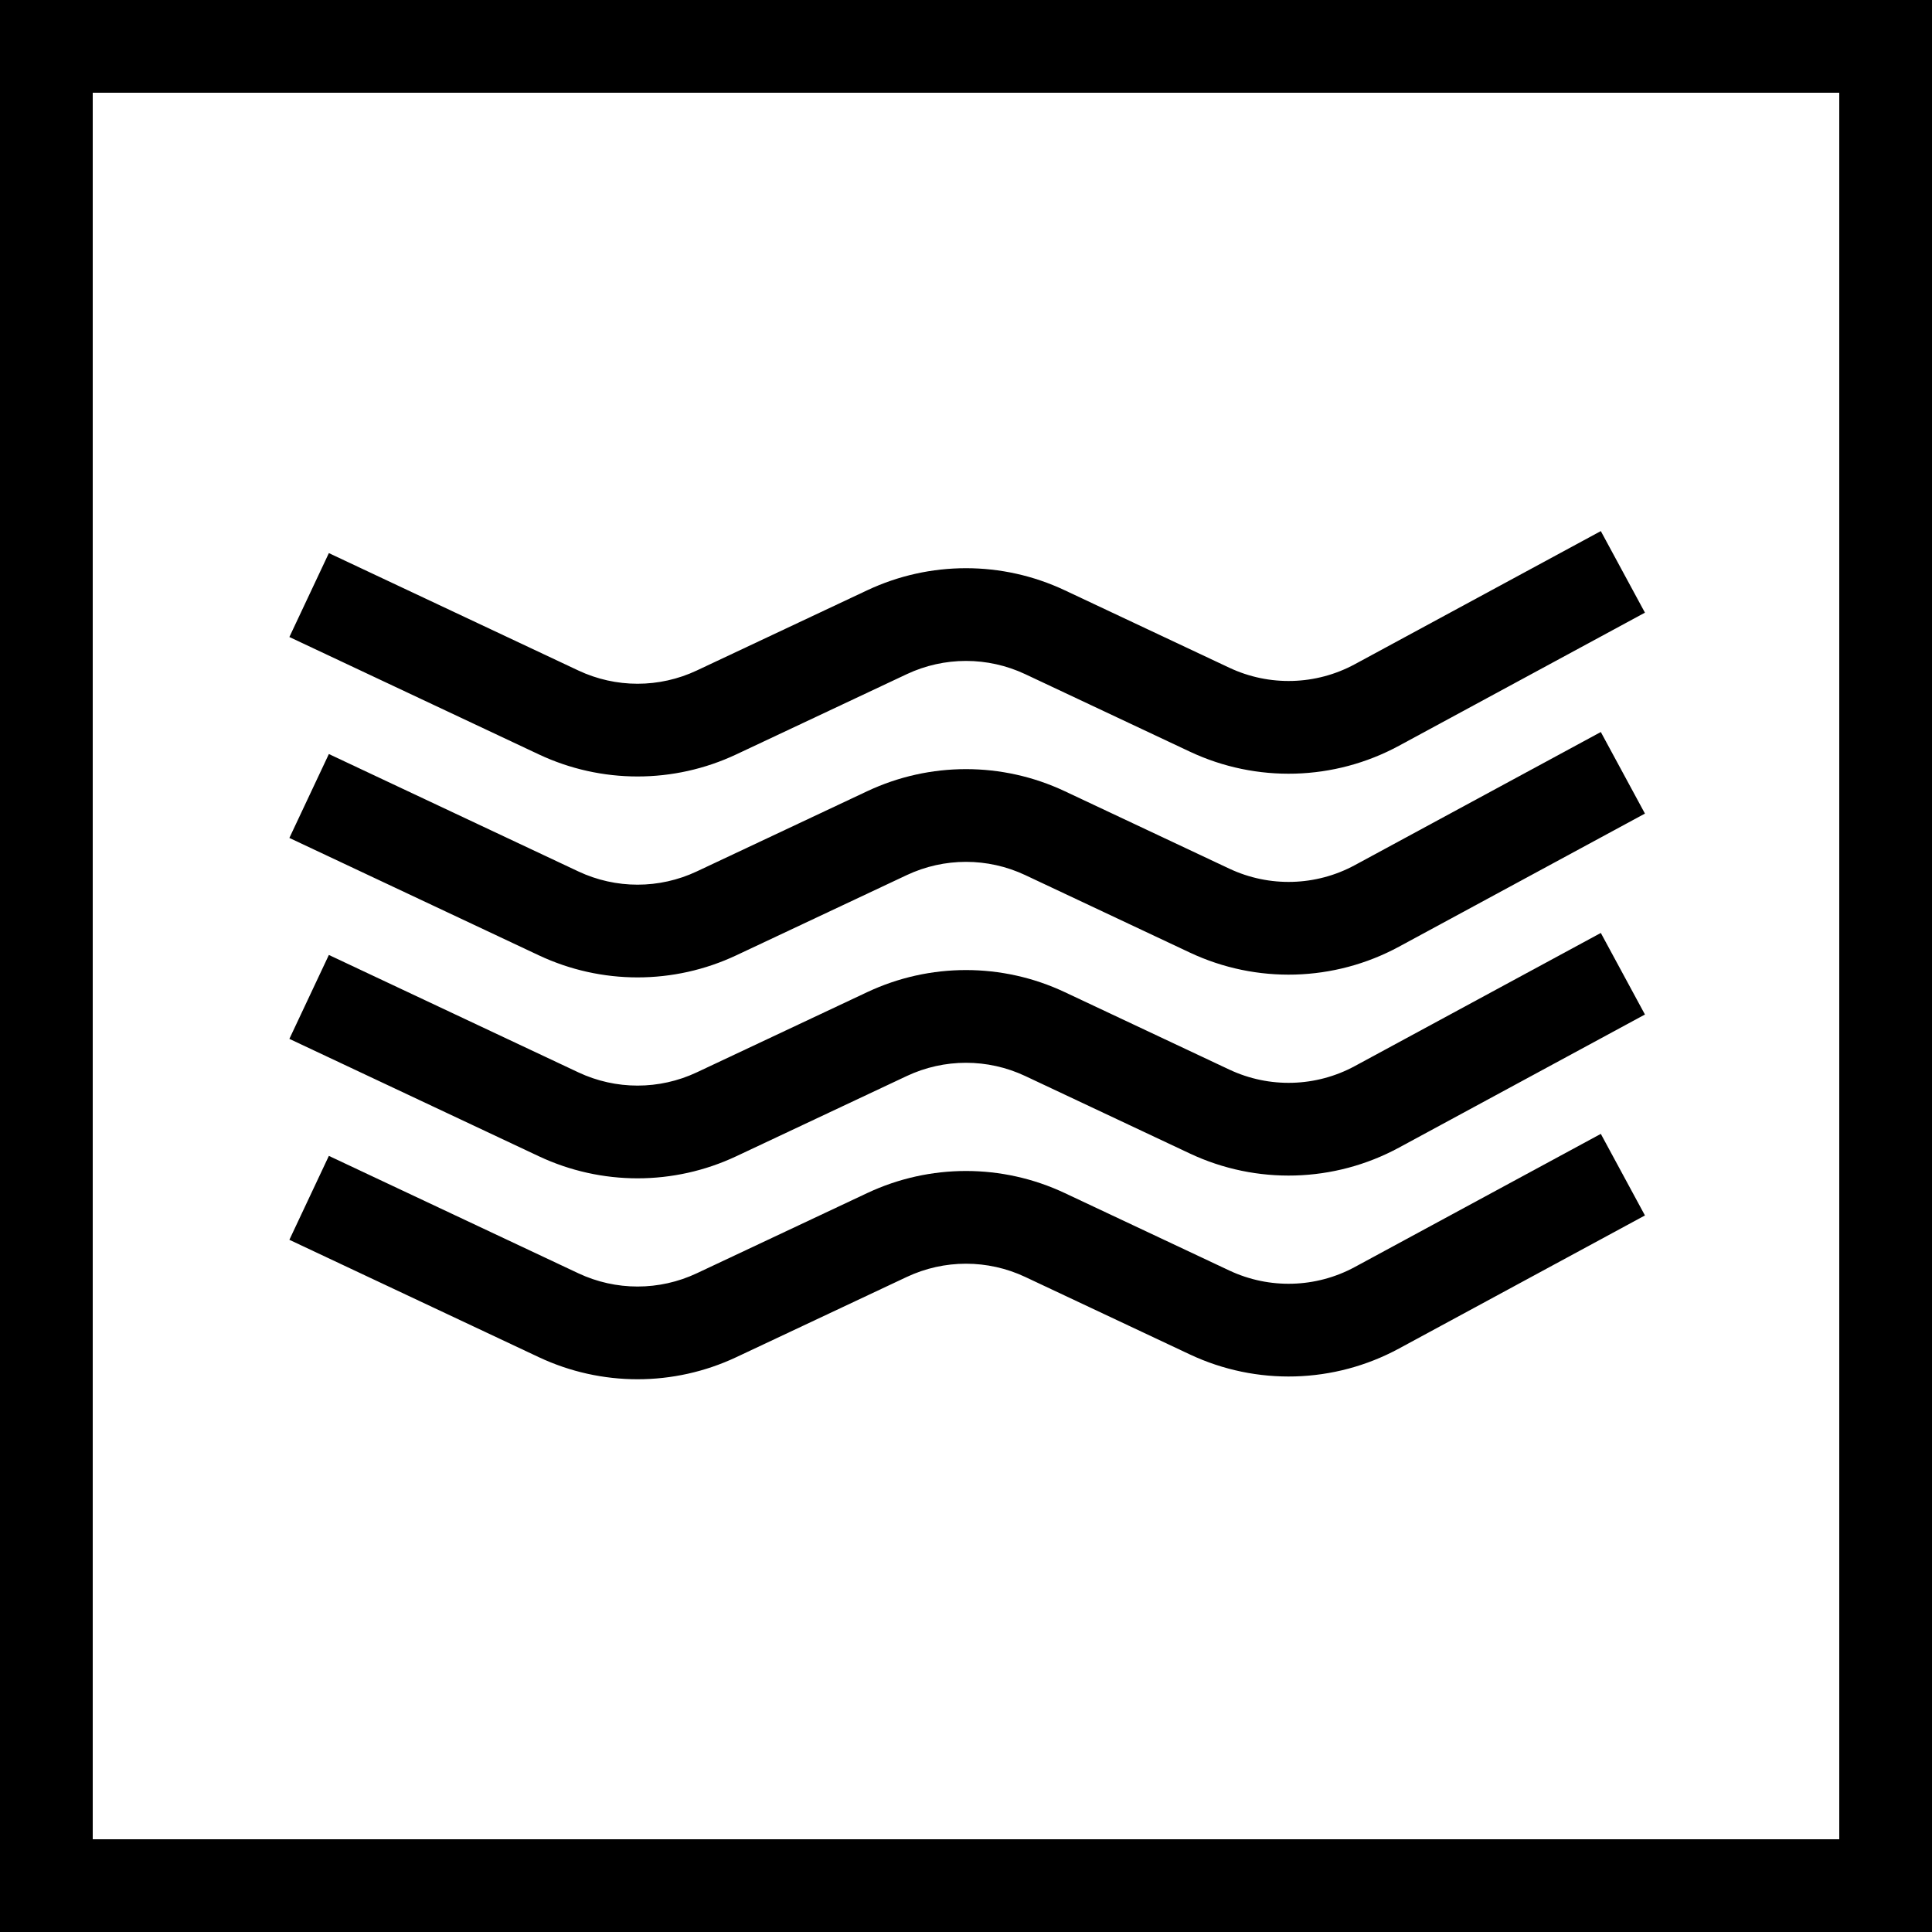
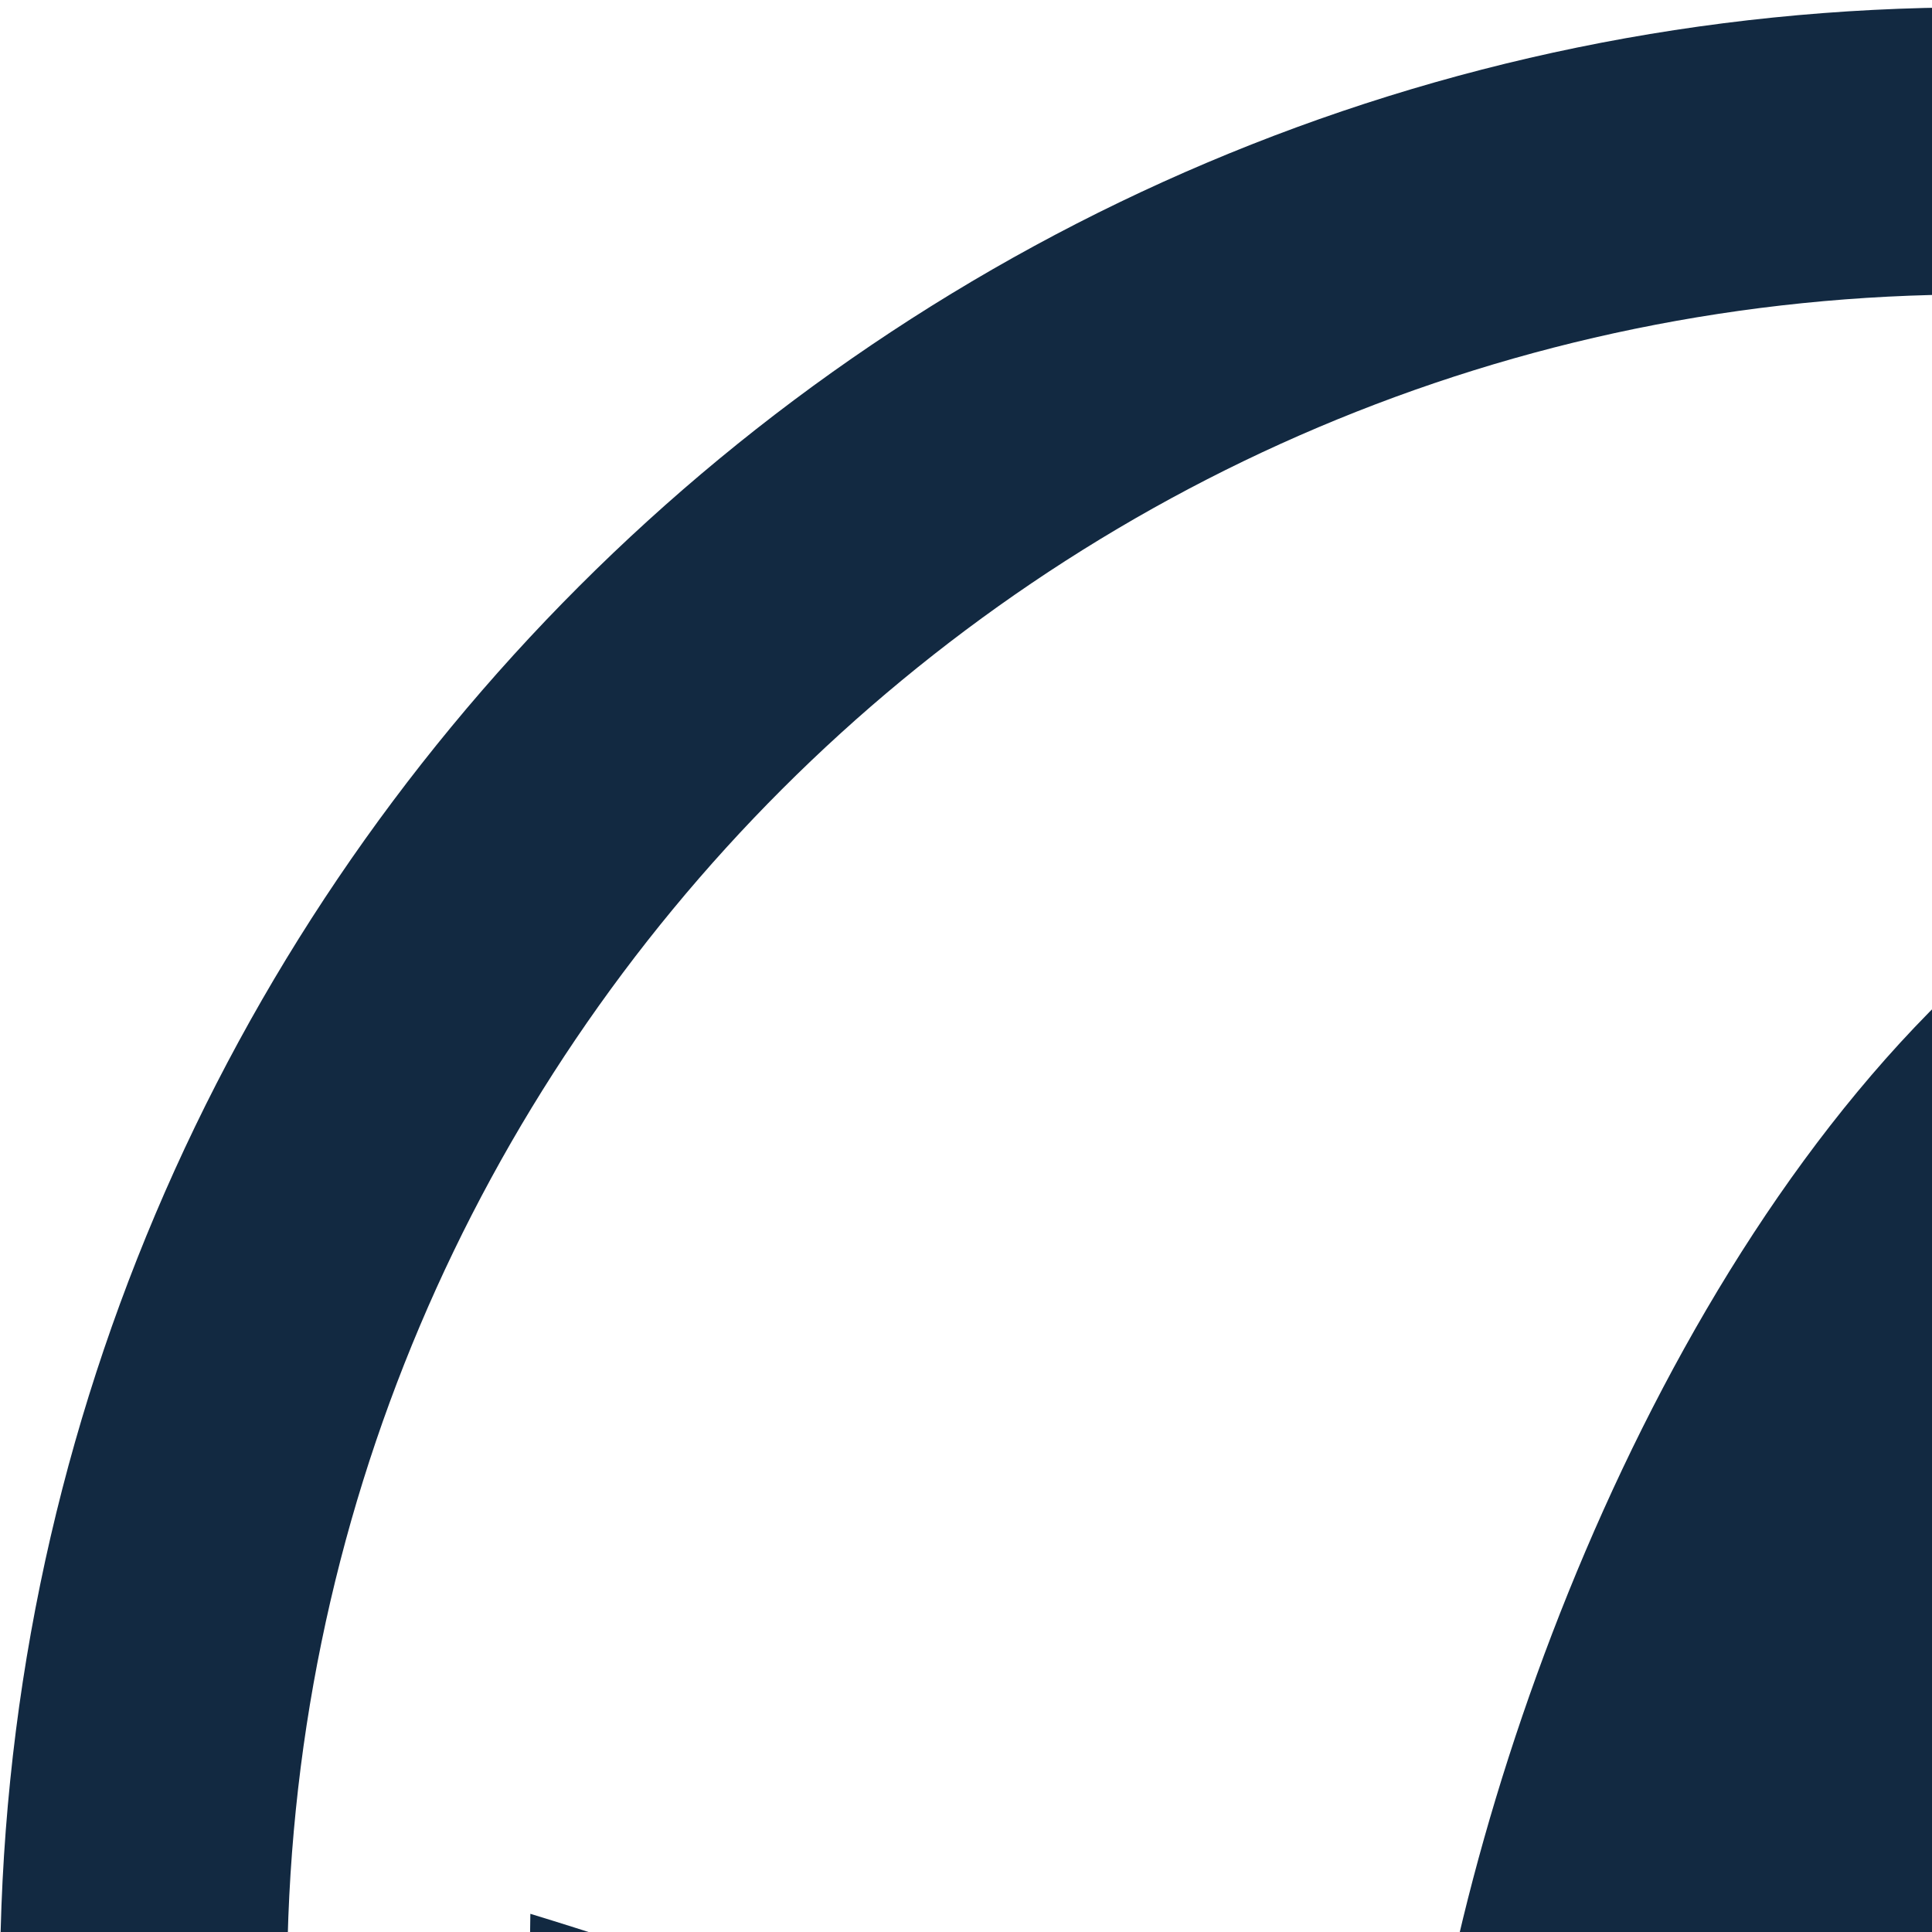
- <svg xmlns="http://www.w3.org/2000/svg" width="125" height="125" viewBox="0 0 125 125" fill="none">
-   <path fill-rule="evenodd" clip-rule="evenodd" d="M87.705 5.277L71.789 13.89C67.597 16.159 62.576 16.3 58.263 14.271L47.61 9.257C45.182 8.115 42.372 8.115 39.945 9.257L28.914 14.448C24.869 16.352 20.186 16.352 16.14 14.448L0 6.853L2.555 1.424L18.695 9.019C21.122 10.162 23.932 10.162 26.36 9.019L37.39 3.828C41.436 1.925 46.119 1.925 50.164 3.828L60.817 8.842C63.405 10.059 66.418 9.975 68.933 8.614L84.85 0L87.705 5.277Z" transform="translate(18.7226 34.3616)" fill="black" />
-   <path fill-rule="evenodd" clip-rule="evenodd" d="M87.705 5.277L71.789 13.89C67.597 16.159 62.576 16.3 58.263 14.271L47.61 9.257C45.182 8.115 42.372 8.115 39.945 9.257L28.914 14.448C24.869 16.352 20.186 16.352 16.14 14.448L0 6.853L2.555 1.424L18.695 9.019C21.122 10.162 23.932 10.162 26.36 9.019L37.39 3.828C41.436 1.925 46.119 1.925 50.164 3.828L60.817 8.842C63.405 10.059 66.418 9.975 68.933 8.614L84.85 0L87.705 5.277Z" transform="translate(18.7226 47.3616)" fill="black" />
-   <path fill-rule="evenodd" clip-rule="evenodd" d="M87.705 5.277L71.789 13.89C67.597 16.159 62.576 16.3 58.263 14.271L47.61 9.257C45.182 8.115 42.372 8.115 39.945 9.257L28.914 14.448C24.869 16.352 20.186 16.352 16.14 14.448L0 6.853L2.555 1.424L18.695 9.019C21.122 10.162 23.932 10.162 26.36 9.019L37.39 3.828C41.436 1.925 46.119 1.925 50.164 3.828L60.817 8.842C63.405 10.059 66.418 9.975 68.933 8.614L84.85 0L87.705 5.277Z" transform="translate(18.7226 60.3616)" fill="black" />
-   <path fill-rule="evenodd" clip-rule="evenodd" d="M87.705 5.277L71.789 13.89C67.597 16.159 62.576 16.3 58.263 14.271L47.61 9.257C45.182 8.115 42.372 8.115 39.945 9.257L28.914 14.448C24.869 16.352 20.186 16.352 16.14 14.448L0 6.853L2.555 1.424L18.695 9.019C21.122 10.162 23.932 10.162 26.36 9.019L37.39 3.828C41.436 1.925 46.119 1.925 50.164 3.828L60.817 8.842C63.405 10.059 66.418 9.975 68.933 8.614L84.85 0L87.705 5.277Z" transform="translate(18.7226 73.3616)" fill="black" />
-   <path fill-rule="evenodd" clip-rule="evenodd" d="M119 6H6V119H119V6ZM0 0V125H125V0H0Z" fill="black" />
+ <svg xmlns="http://www.w3.org/2000/svg" width="125px" height="125px" viewBox="0 0 125 125" version="1.1" preserveAspectRatio="xMidYMid">
+   <g fill="#122941">
+     <path d="M127.756,62.666 C106.477,81.966 93.901,117.874 91.802,140.578 C97.77,145.269 103.542,150.586 109.487,156.749 C110.926,158.058 119.662,166.255 127.765,179.778 C135.879,166.26 144.605,158.058 146.044,156.749 C151.989,150.586 157.756,145.269 163.724,140.578 C161.62,117.869 149.044,81.962 127.756,62.666" />
+     <path d="M153.386,164.077 L153.094,164.355 C152.82,164.602 126.154,188.853 123.674,225.099 C143.444,223.752 164.513,216.234 166.947,215.342 C212.086,192.819 221.806,154.371 221.217,123.823 C190.552,133.19 172.896,143.797 153.386,164.077" />
+     <path d="M121.97,190.789 C113.453,174.321 102.614,164.518 102.437,164.355 L102.145,164.077 C82.635,143.797 64.974,133.19 34.314,123.823 C33.72,154.371 43.445,192.819 88.579,215.342 C90.247,215.95 100.7,219.689 113.481,222.41 C114.539,210.48 117.846,199.85 121.97,190.789" />
+     <path d="M127.765,19.05 C67.556,19.05 18.576,68.03 18.576,128.235 C18.576,188.444 67.556,237.424 127.765,237.424 C187.97,237.424 236.95,188.444 236.95,128.235 C236.95,68.03 187.97,19.05 127.765,19.05 L127.765,19.05 L127.765,19.05 Z M127.765,256 C57.316,256 0,198.684 0,128.235 C0,57.785 57.316,0.474 127.765,0.474 C198.215,0.474 255.526,57.785 255.526,128.235 C255.526,198.684 198.215,256 127.765,256 L127.765,256 L127.765,256 Z" />
+   </g>
</svg>
